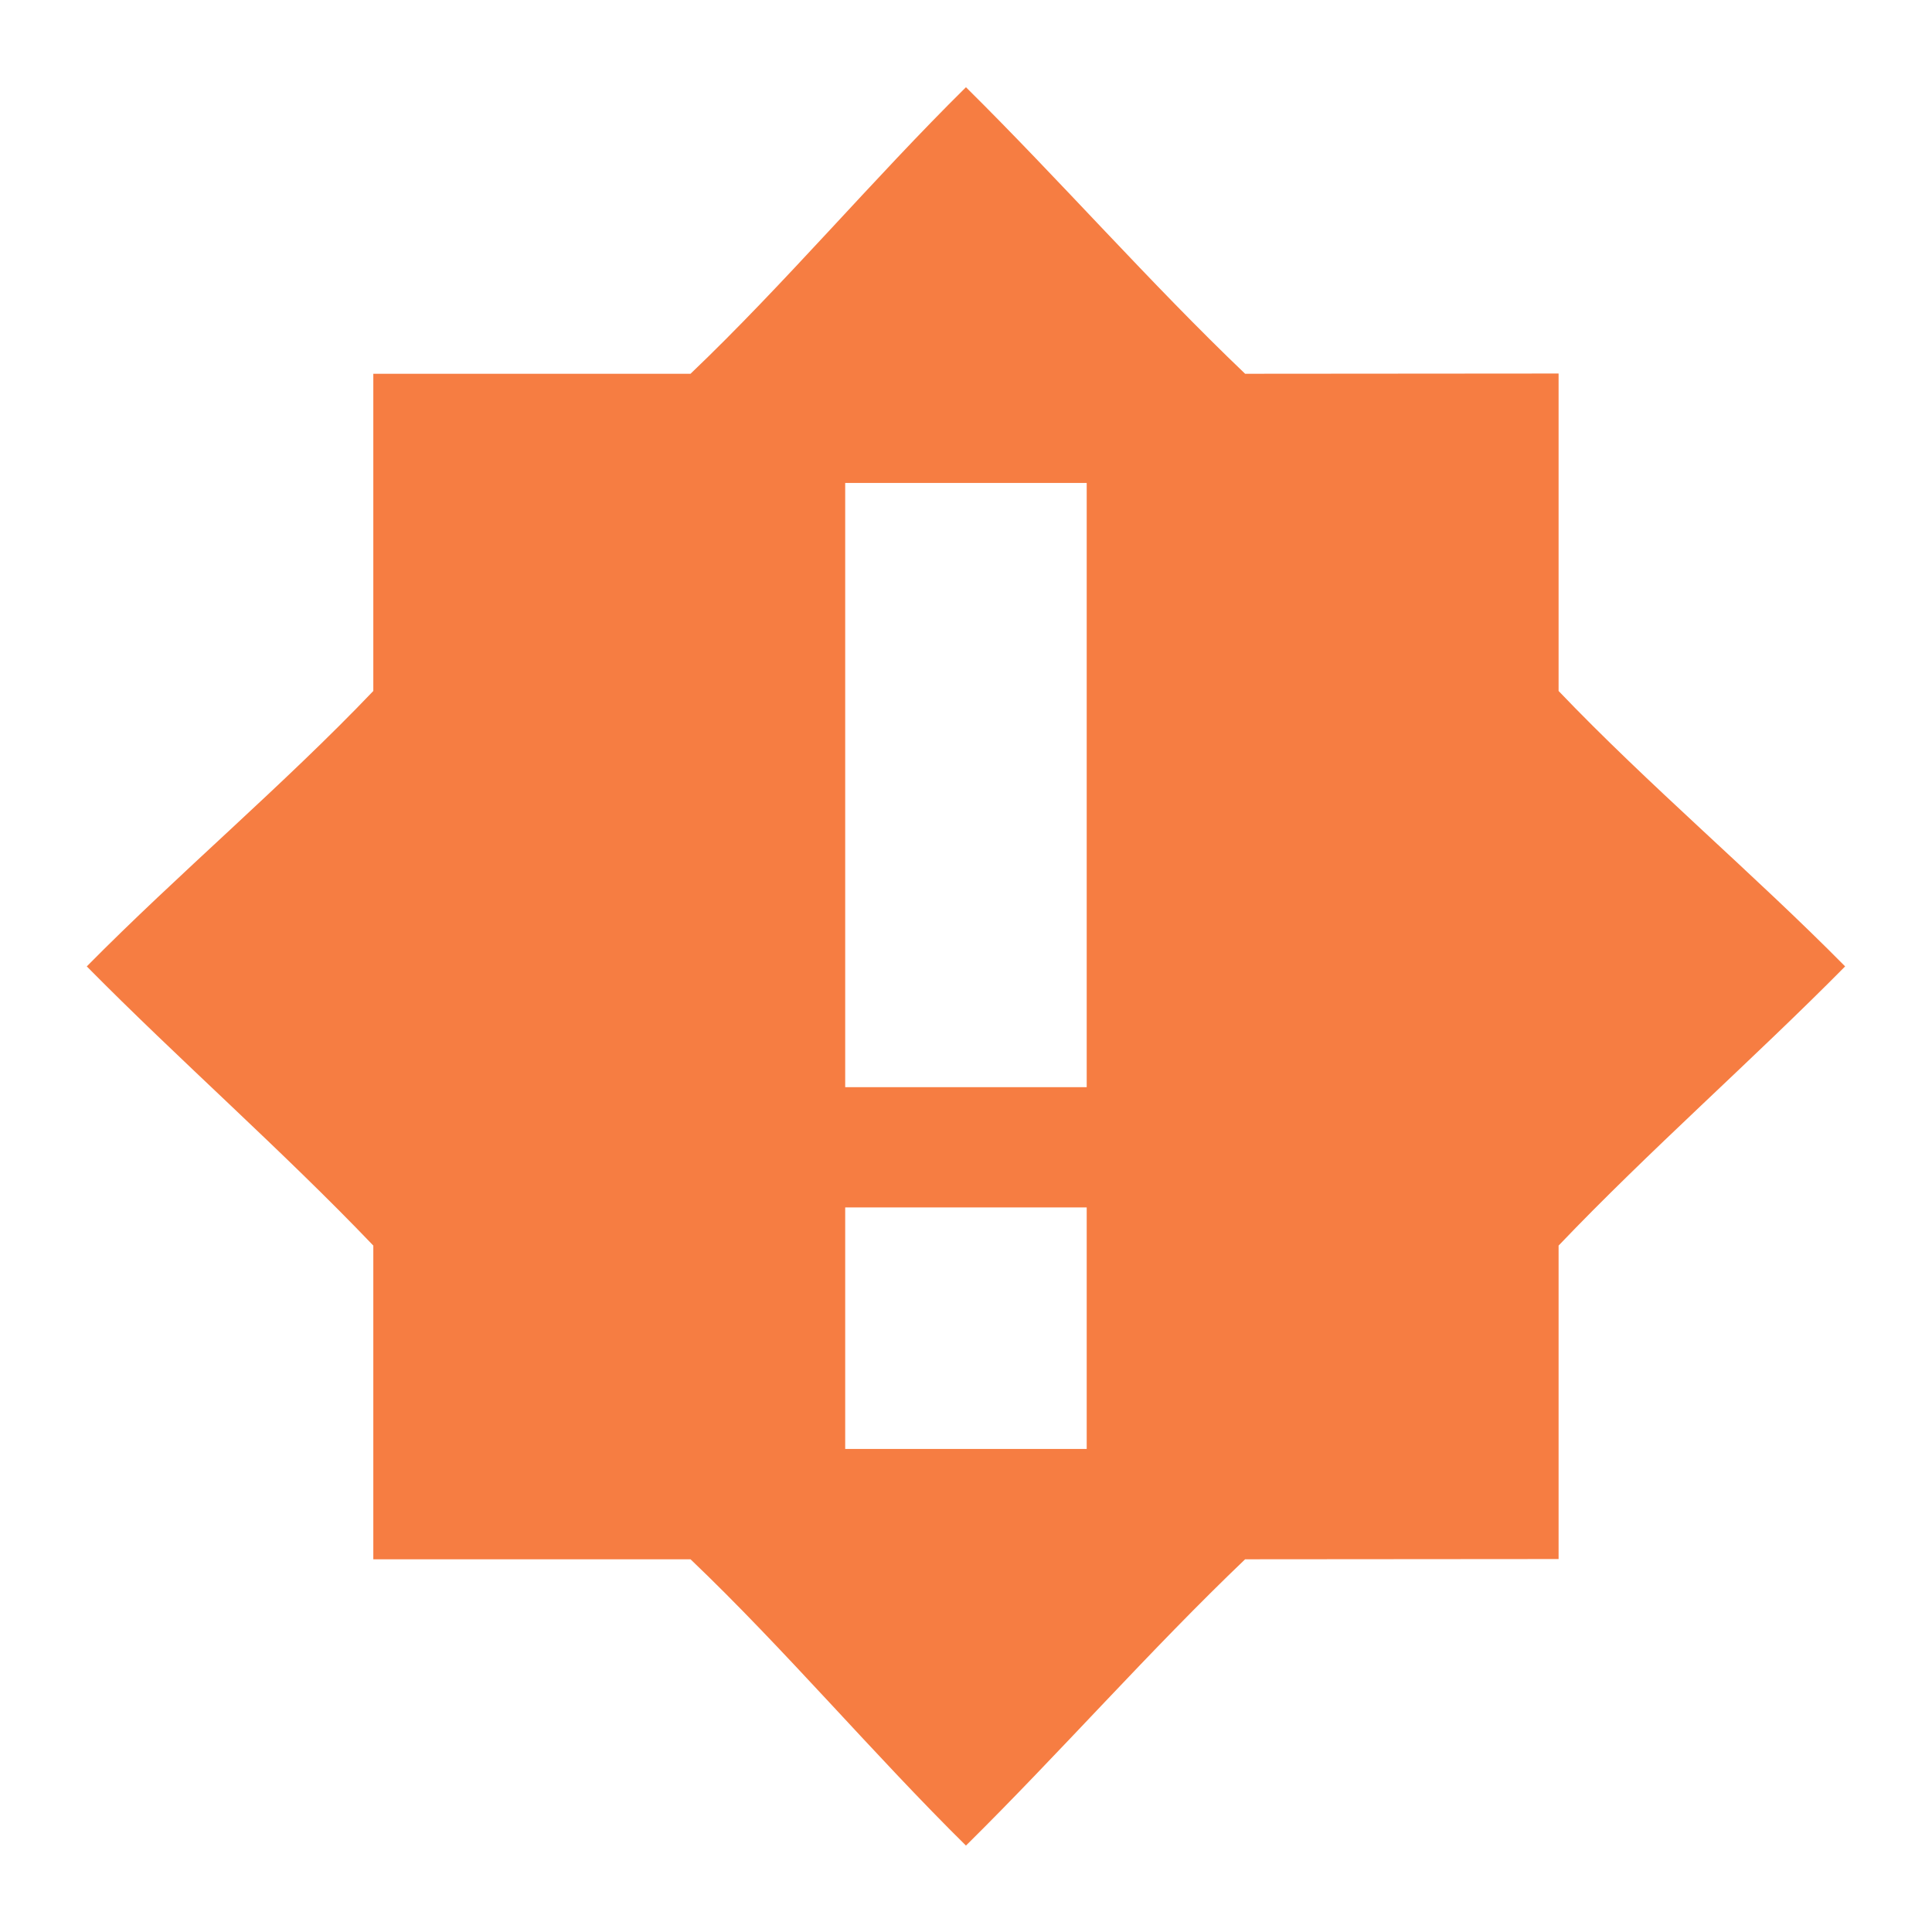
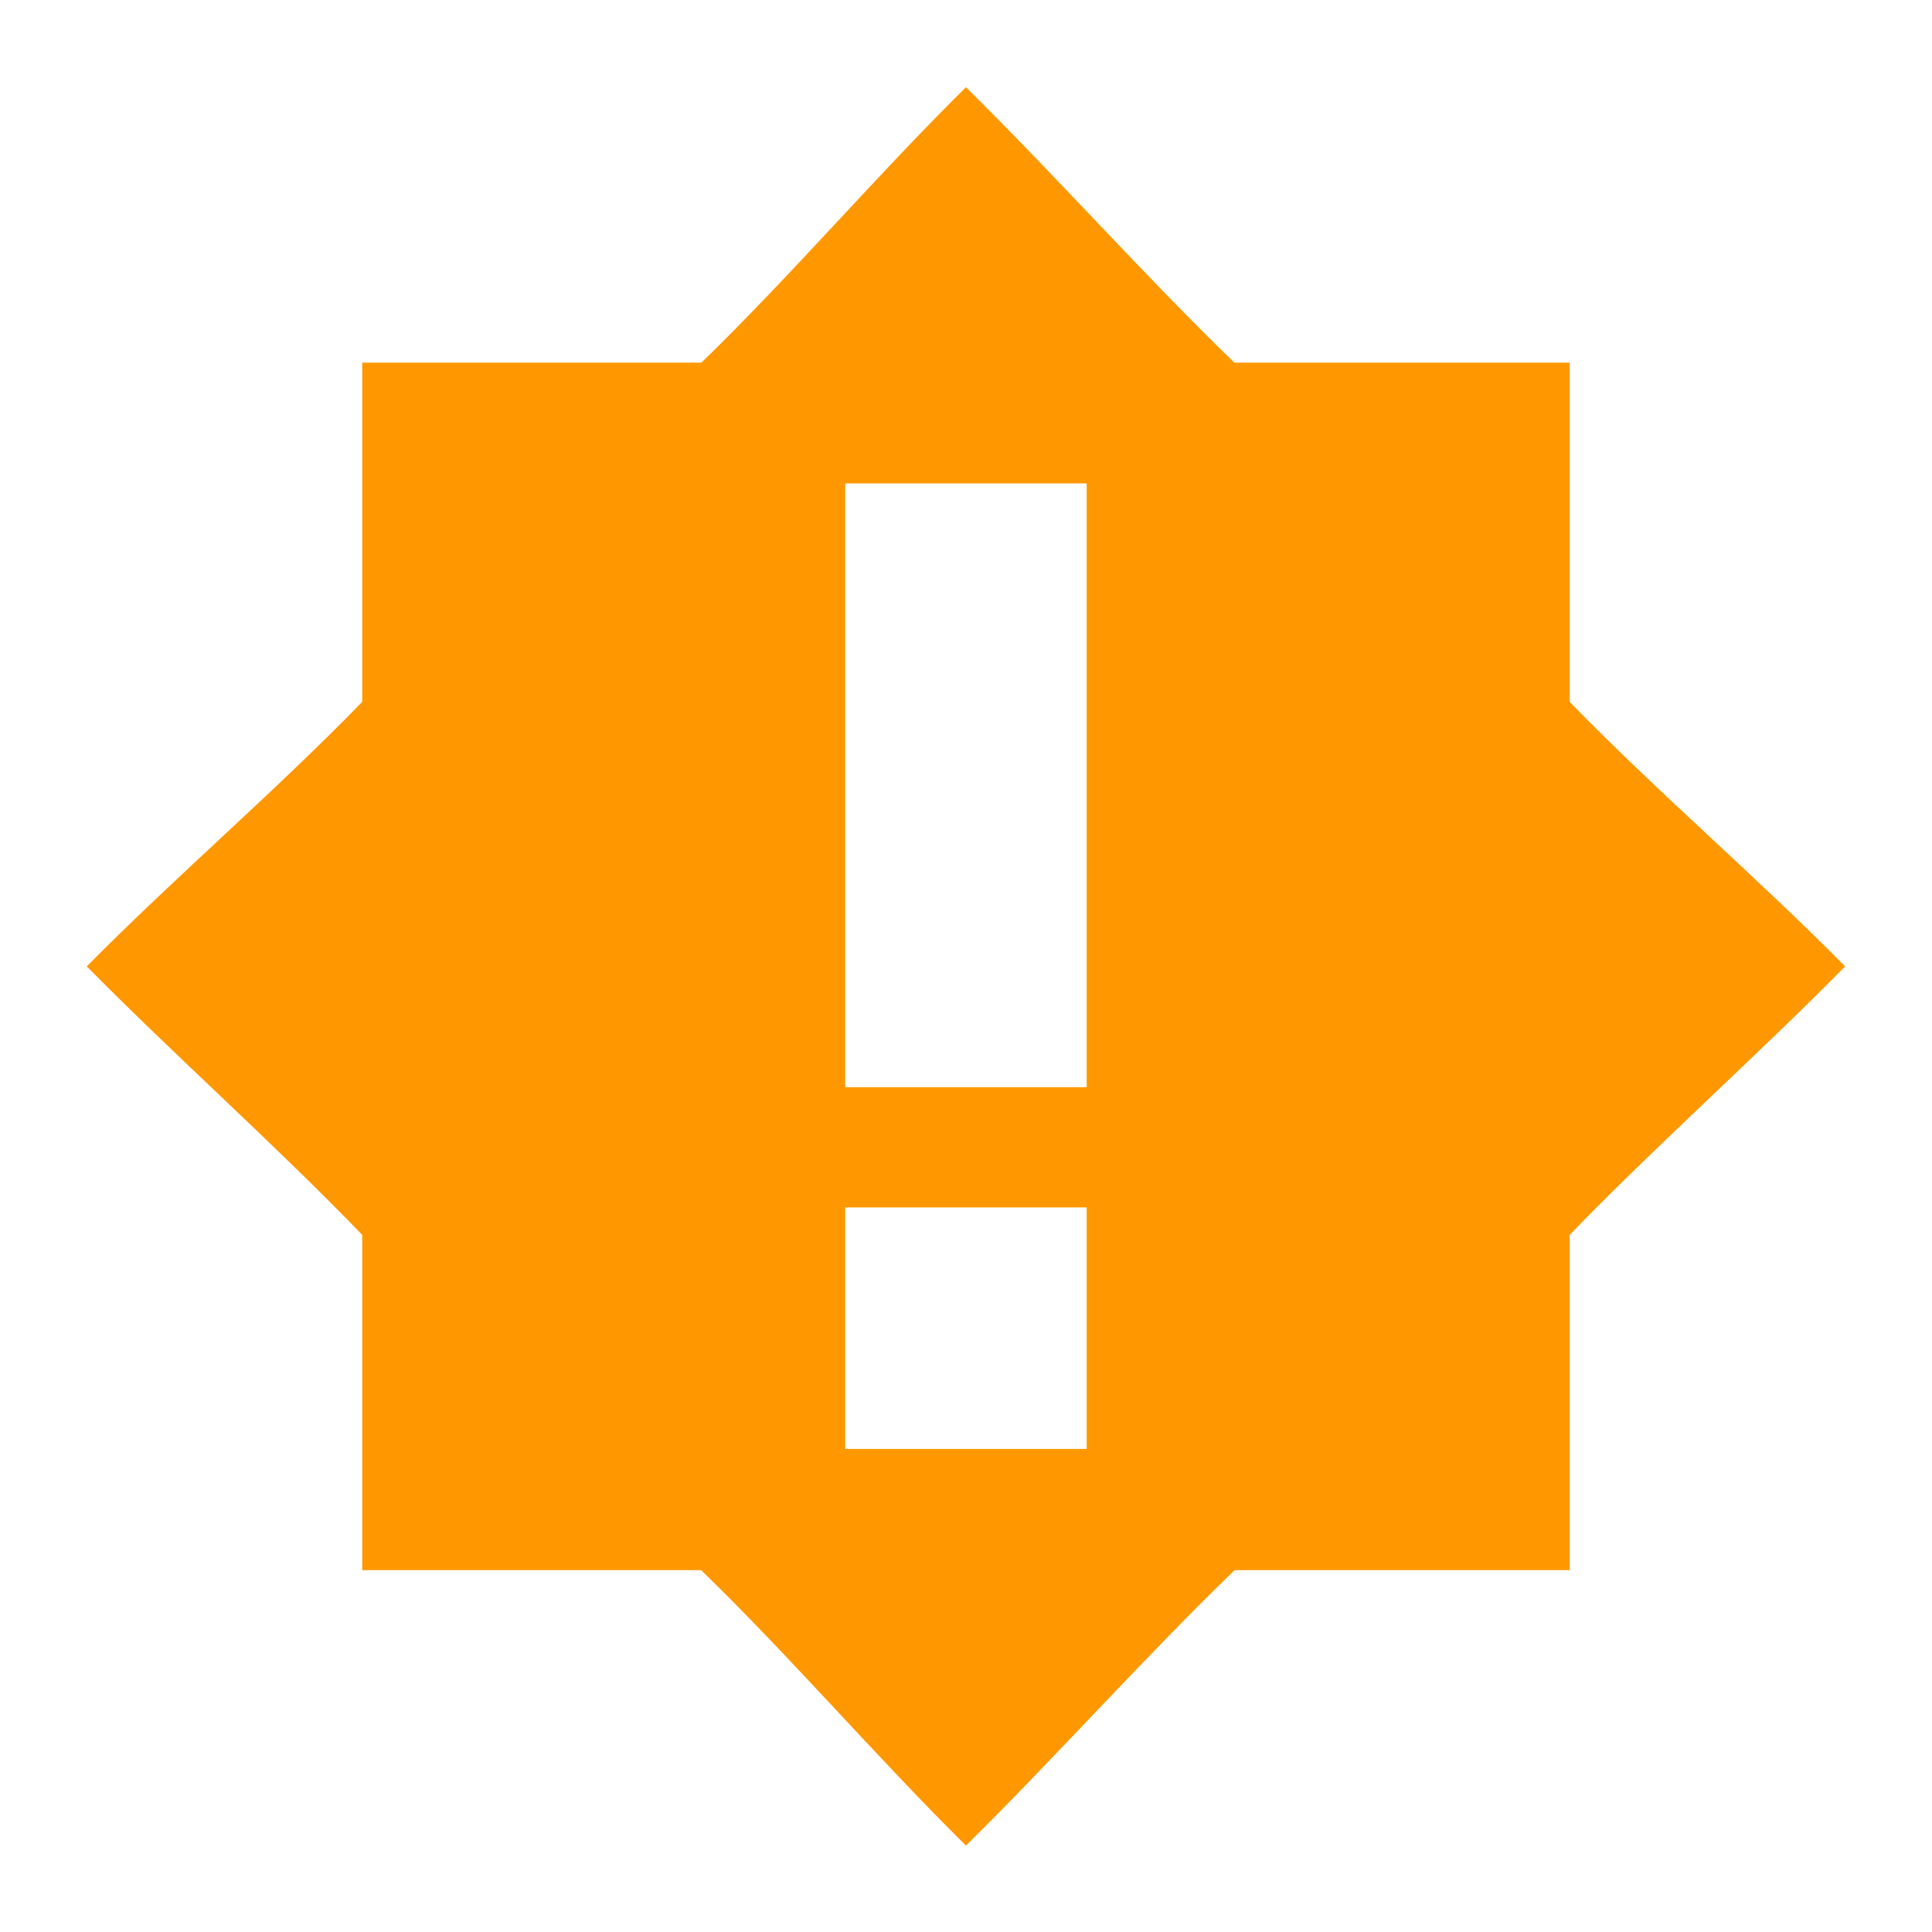
<svg xmlns="http://www.w3.org/2000/svg" xmlns:ns1="http://www.openswatchbook.org/uri/2009/osb" height="16" id="svg7384" style="enable-background:new" version="1.1" width="16">
  <defs id="defs7386">
+     <linearGradient id="linearGradient6882" ns1:paint="solid">
+       <stop id="stop6884" offset="0" style="stop-color:#555555;stop-opacity:1;" />
+     </linearGradient>
    <linearGradient id="linearGradient5606" ns1:paint="solid">
      <stop id="stop5608" offset="0" style="stop-color:#000000;stop-opacity:1;" />
    </linearGradient>
    <filter id="filter7554" style="color-interpolation-filters:sRGB">
      <feBlend id="feBlend7556" in2="BackgroundImage" mode="darken" />
    </filter>
  </defs>
-   <g id="layer9" style="display:inline" transform="translate(-425.0004,375.0034)">
-     <path class="warning" d="m 433,-374.281 c -0.768,0.758 -1.501,1.629 -2.281,2.373 l -2.627,0 0,2.627 c -0.745,0.781 -1.615,1.513 -2.373,2.281 0.758,0.768 1.628,1.532 2.373,2.312 l 0,2.598 2.627,0 c 0.781,0.745 1.513,1.613 2.281,2.371 0.768,-0.758 1.532,-1.627 2.312,-2.371 l 2.596,-0.002 0,-2.596 c 0.745,-0.781 1.615,-1.545 2.373,-2.312 -0.758,-0.768 -1.628,-1.501 -2.373,-2.281 l 0,-2.629 -2.596,0.002 c -0.781,-0.745 -1.545,-1.615 -2.312,-2.373 z m -1,3.277 2,0 0,3 0,2.004 -2,0 0,-2.004 0,-3 z m 0,6 2,0 0,2 -2,0 0,-2 z" id="path6790" style="fill:#f67d42;fill-opacity:1;stroke:none" />
+   <g id="layer9" style="display:inline" transform="translate(-325.0004,375.0034)">
+     <path d="m 333,-374.281 c -0.738,0.728 -1.445,1.557 -2.191,2.281 l -2.809,0 0,2.809 c -0.725,0.747 -1.553,1.453 -2.281,2.191 0.728,0.738 1.557,1.473 2.281,2.223 l 0,2.777 2.807,0 c 0.747,0.725 1.455,1.552 2.193,2.281 0.739,-0.729 1.475,-1.556 2.225,-2.281 l 2.775,0 0,-2.777 c 0.725,-0.749 1.553,-1.484 2.281,-2.223 -0.728,-0.738 -1.557,-1.445 -2.281,-2.191 l 0,-2.809 -2.777,0 c -0.749,-0.725 -1.484,-1.553 -2.223,-2.281 z m -1,3.281 2,0 0,2.996 0,2.004 -2,0 0,-2.004 0,-2.996 z m 0,5.996 2,0 0,2 -2,0 0,-2 z" id="path6790" style="fill:#ff9800;fill-opacity:1;stroke:none" />
  </g>
-   <g id="layer10" style="display:inline;filter:url(#filter7554)" transform="translate(-425.0004,375.0034)" />
-   <g id="layer1" style="display:inline" transform="translate(-184.0002,-241.9966)" />
-   <g id="layer14" style="display:inline" transform="translate(-425.0004,375.0034)" />
-   <g id="layer15" style="display:inline" transform="translate(-425.0004,375.0034)" />
-   <g id="g71291" style="display:inline" transform="translate(-425.0004,375.0034)" />
-   <g id="layer2" style="display:inline" transform="translate(-184.0002,-91.99664)" />
-   <g id="g6058" style="display:inline" transform="translate(-184.0002,-91.99664)" />
-   <g id="layer12" style="display:inline" transform="translate(-425.0004,375.0034)" />
+   <g id="layer10" style="display:inline;filter:url(#filter7554)" transform="translate(-325.0004,375.0034)" />
+   <g id="layer1" style="display:inline" transform="translate(-84.0002,-241.9966)" />
+   <g id="layer14" style="display:inline" transform="translate(-325.0004,375.0034)" />
+   <g id="layer15" style="display:inline" transform="translate(-325.0004,375.0034)" />
+   <g id="g71291" style="display:inline" transform="translate(-325.0004,375.0034)" />
+   <g id="layer2" style="display:inline" transform="translate(-84.0002,-91.99664)" />
+   <g id="layer12" style="display:inline" transform="translate(-325.0004,375.0034)" />
</svg>
